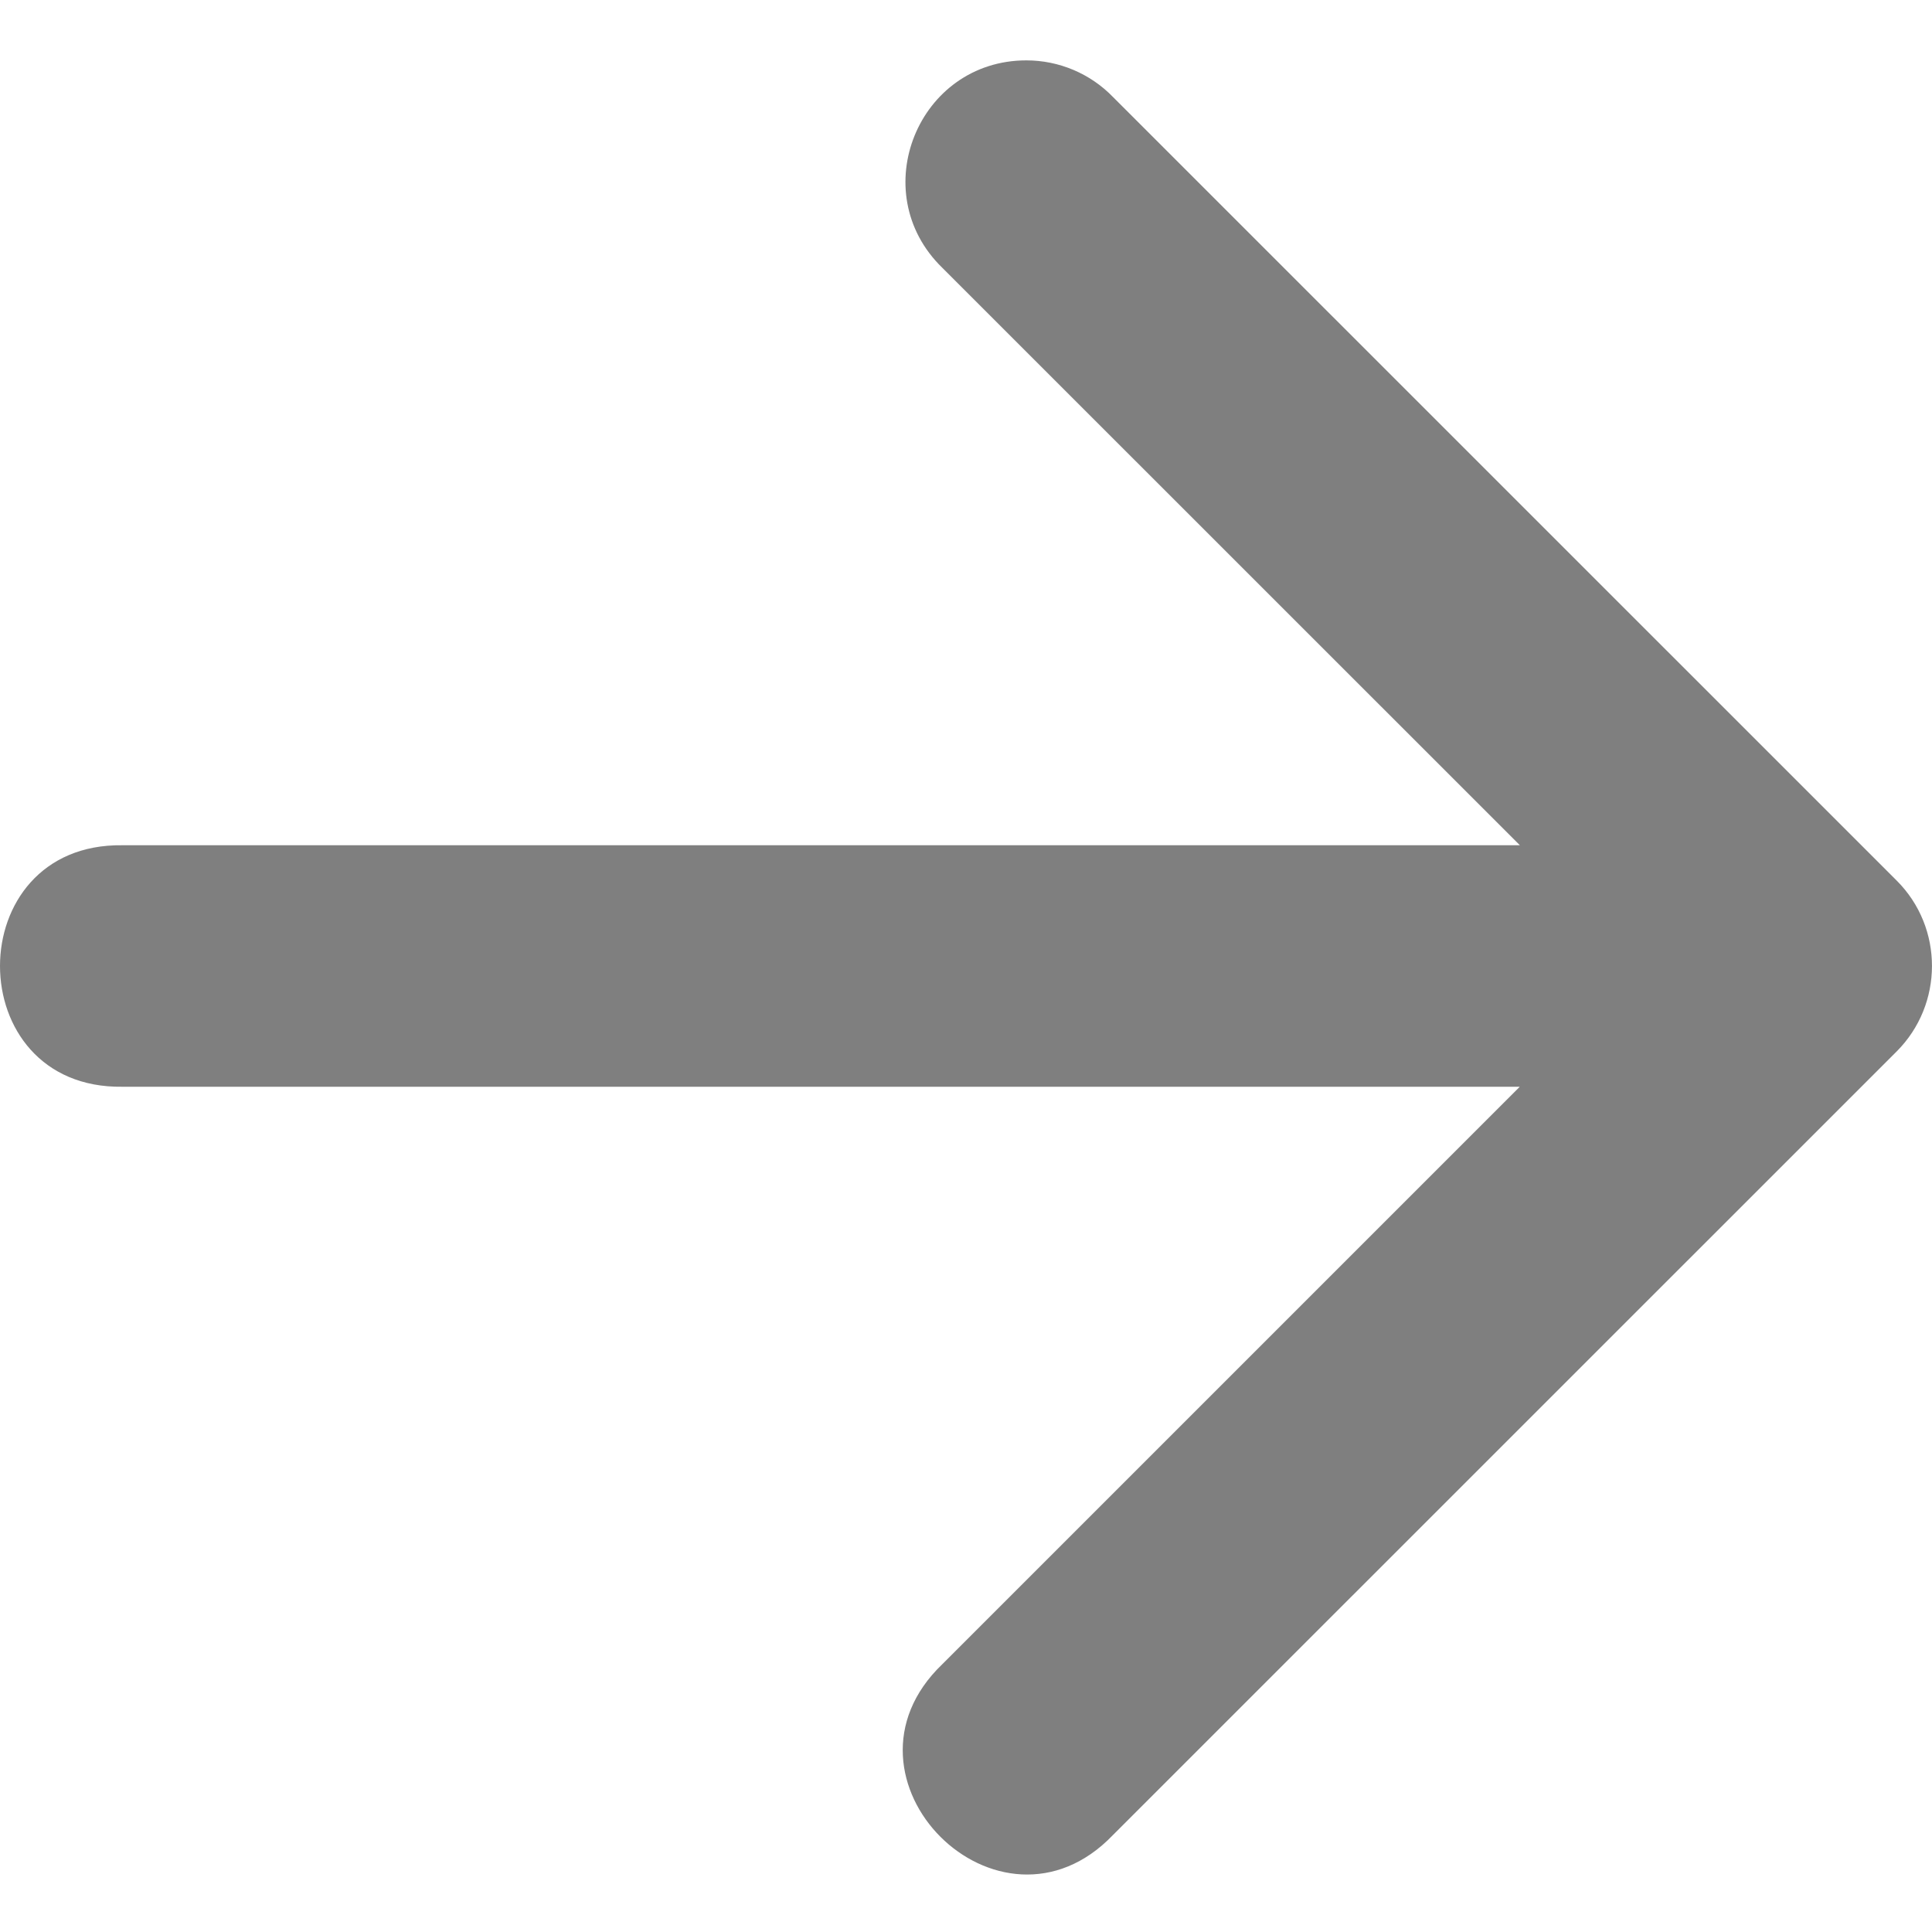
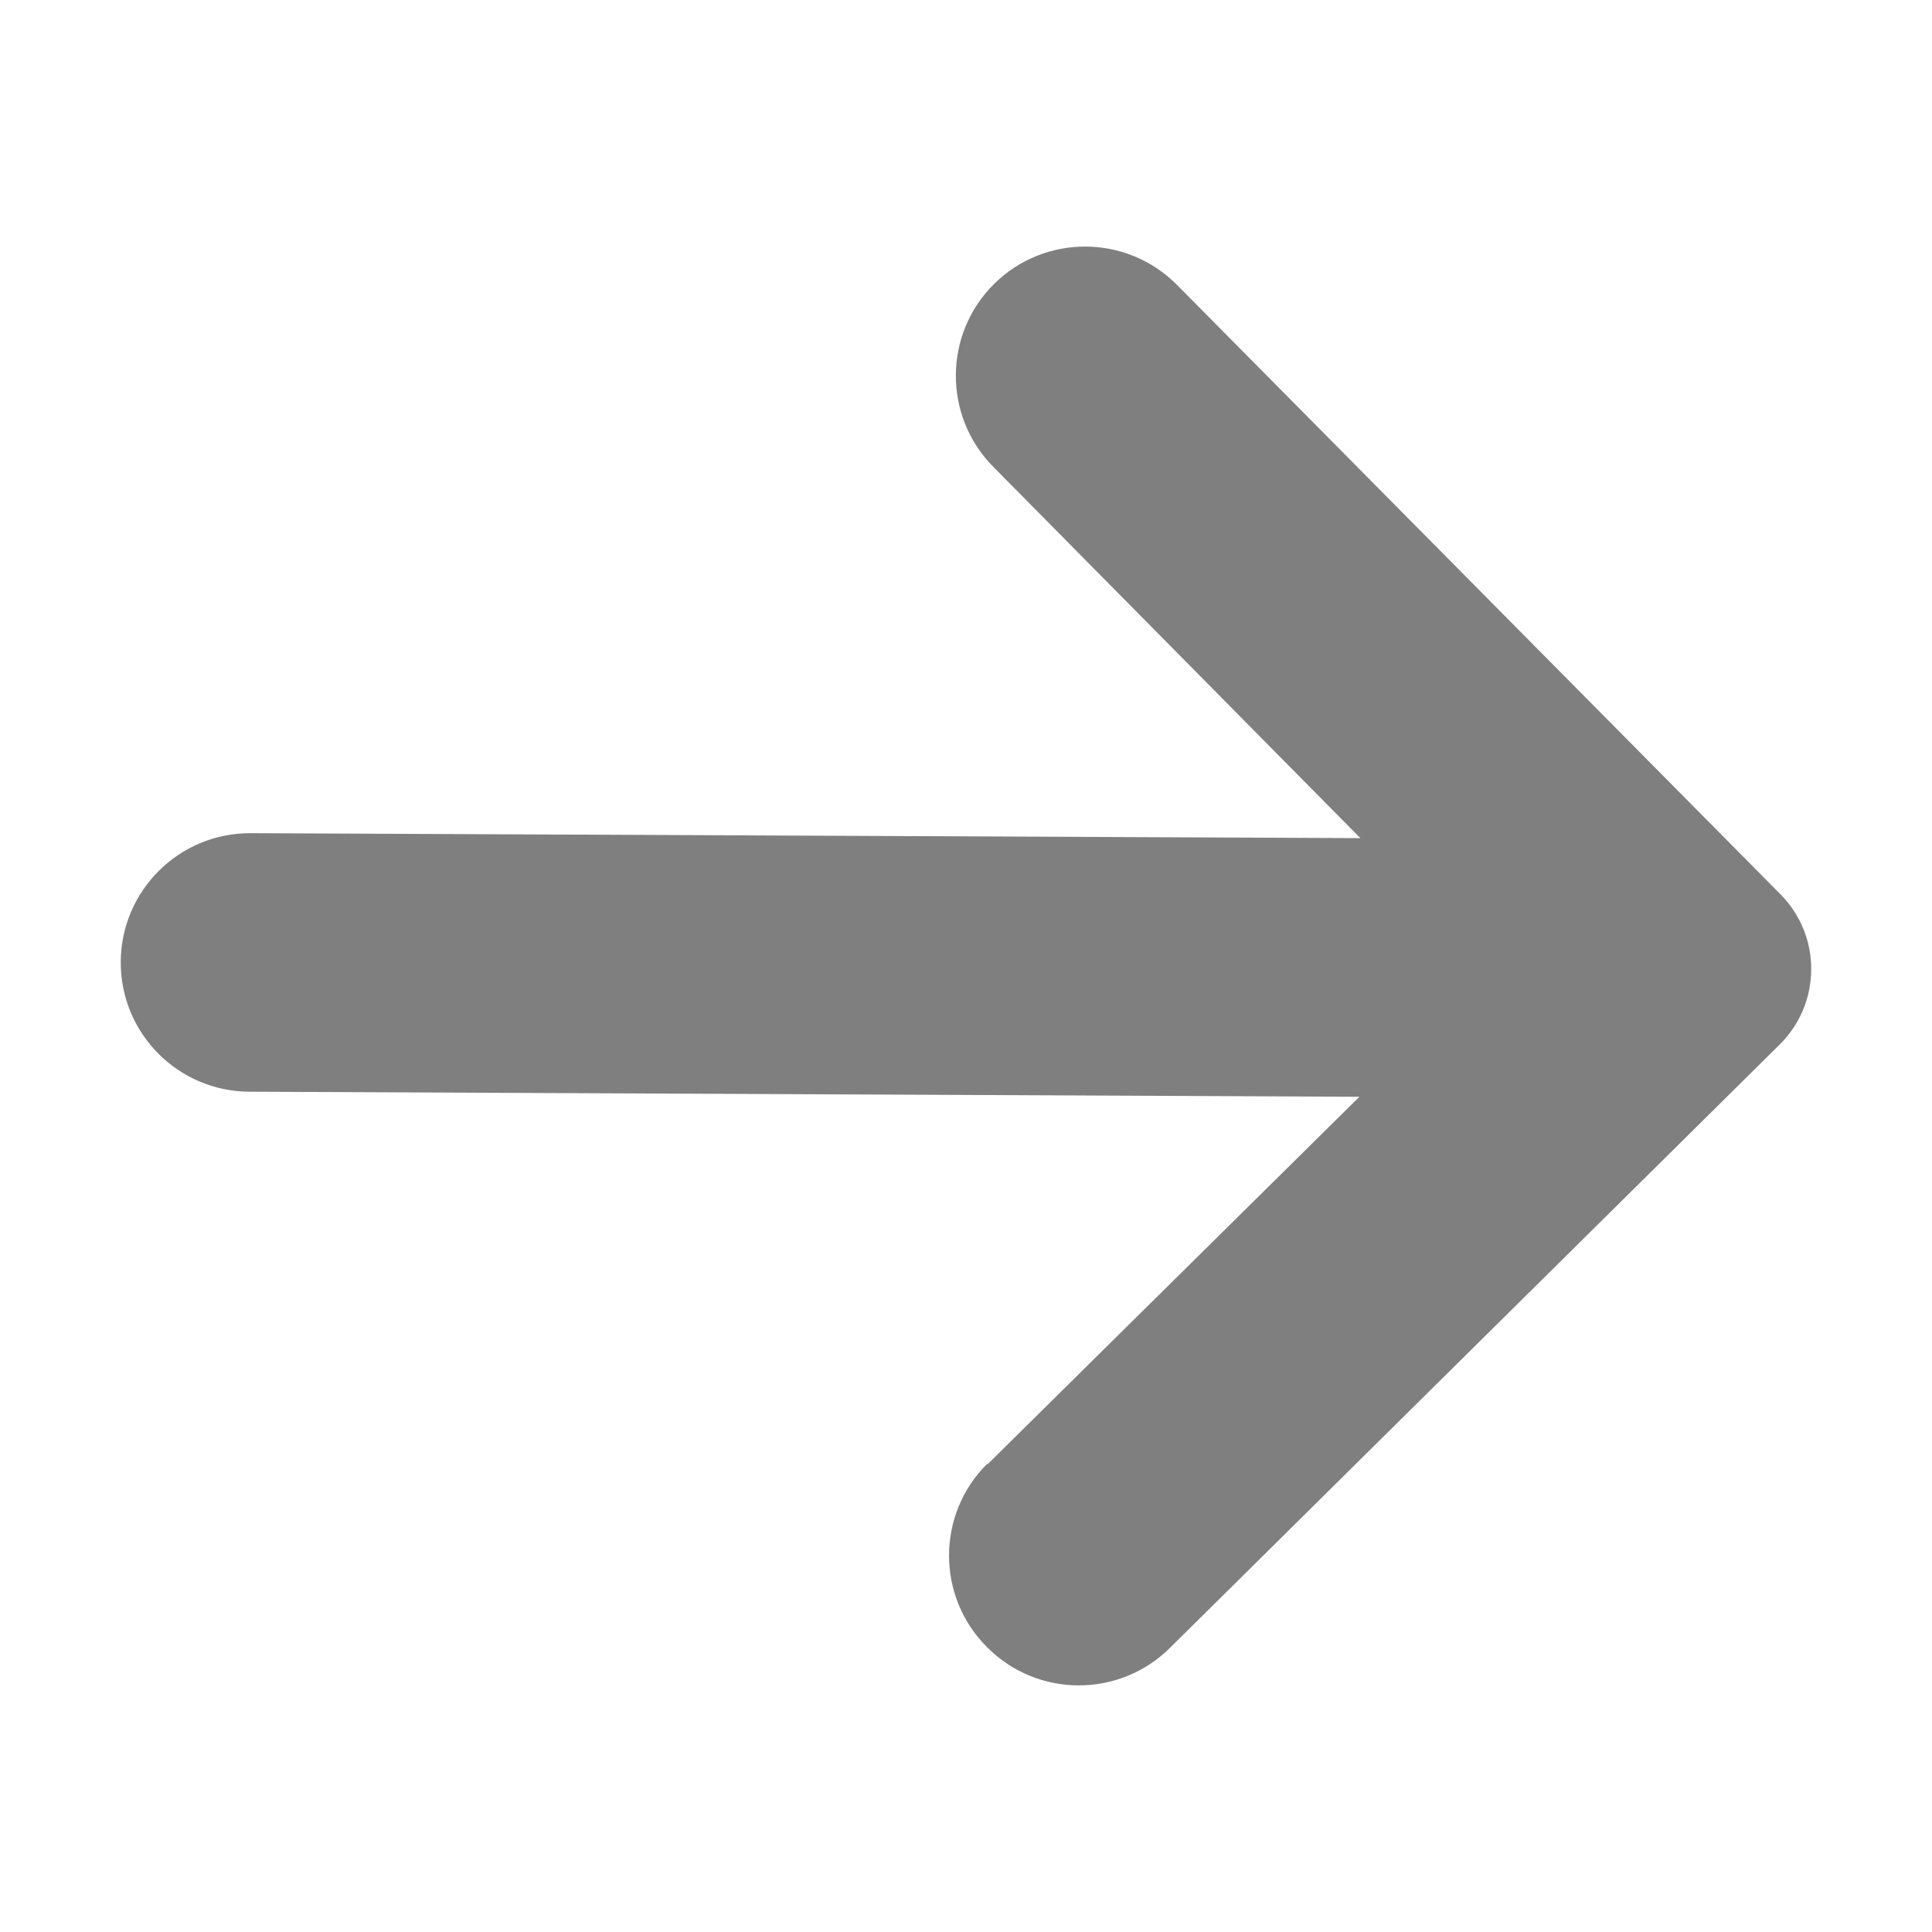
- <svg xmlns="http://www.w3.org/2000/svg" viewbox="0 0 16 16" width="16" version="1.1" height="16">
-   <path opacity=".5" d="m8.5 0.5c-0.897 0-1.34 1.091-0.697 1.717l4.784 4.783h-11.573c-1.352-0.019-1.352 2.019 0 2h11.572l-4.783 4.783c-0.982 0.943 0.472 2.396 1.414 1.414l6.491-6.49c0.387-0.388 0.391-1.023 0-1.414l-6.491-6.49c-0.188-0.194-0.447-0.303-0.717-0.303z" />
+ <svg xmlns="http://www.w3.org/2000/svg" width="16" height="16" viewBox="0 0 16 16">
+   <path opacity=".5" d="m8.178 12.127 3.08-3.044-9.192-.042C1.474 9.039.997 8.557 1 7.965c.003-.591.485-1.068 1.076-1.065l9.19.041-3.04-3.075c-.416-.42-.413-1.098.006-1.514.42-.416 1.098-.413 1.515.007l4.999 5.048c.341.345.338.901-.007 1.243l-5.052 4.999c-.421.415-1.098.411-1.514-.009-.418-.418-.418-1.097 0-1.515l.005.002z" />
</svg>
